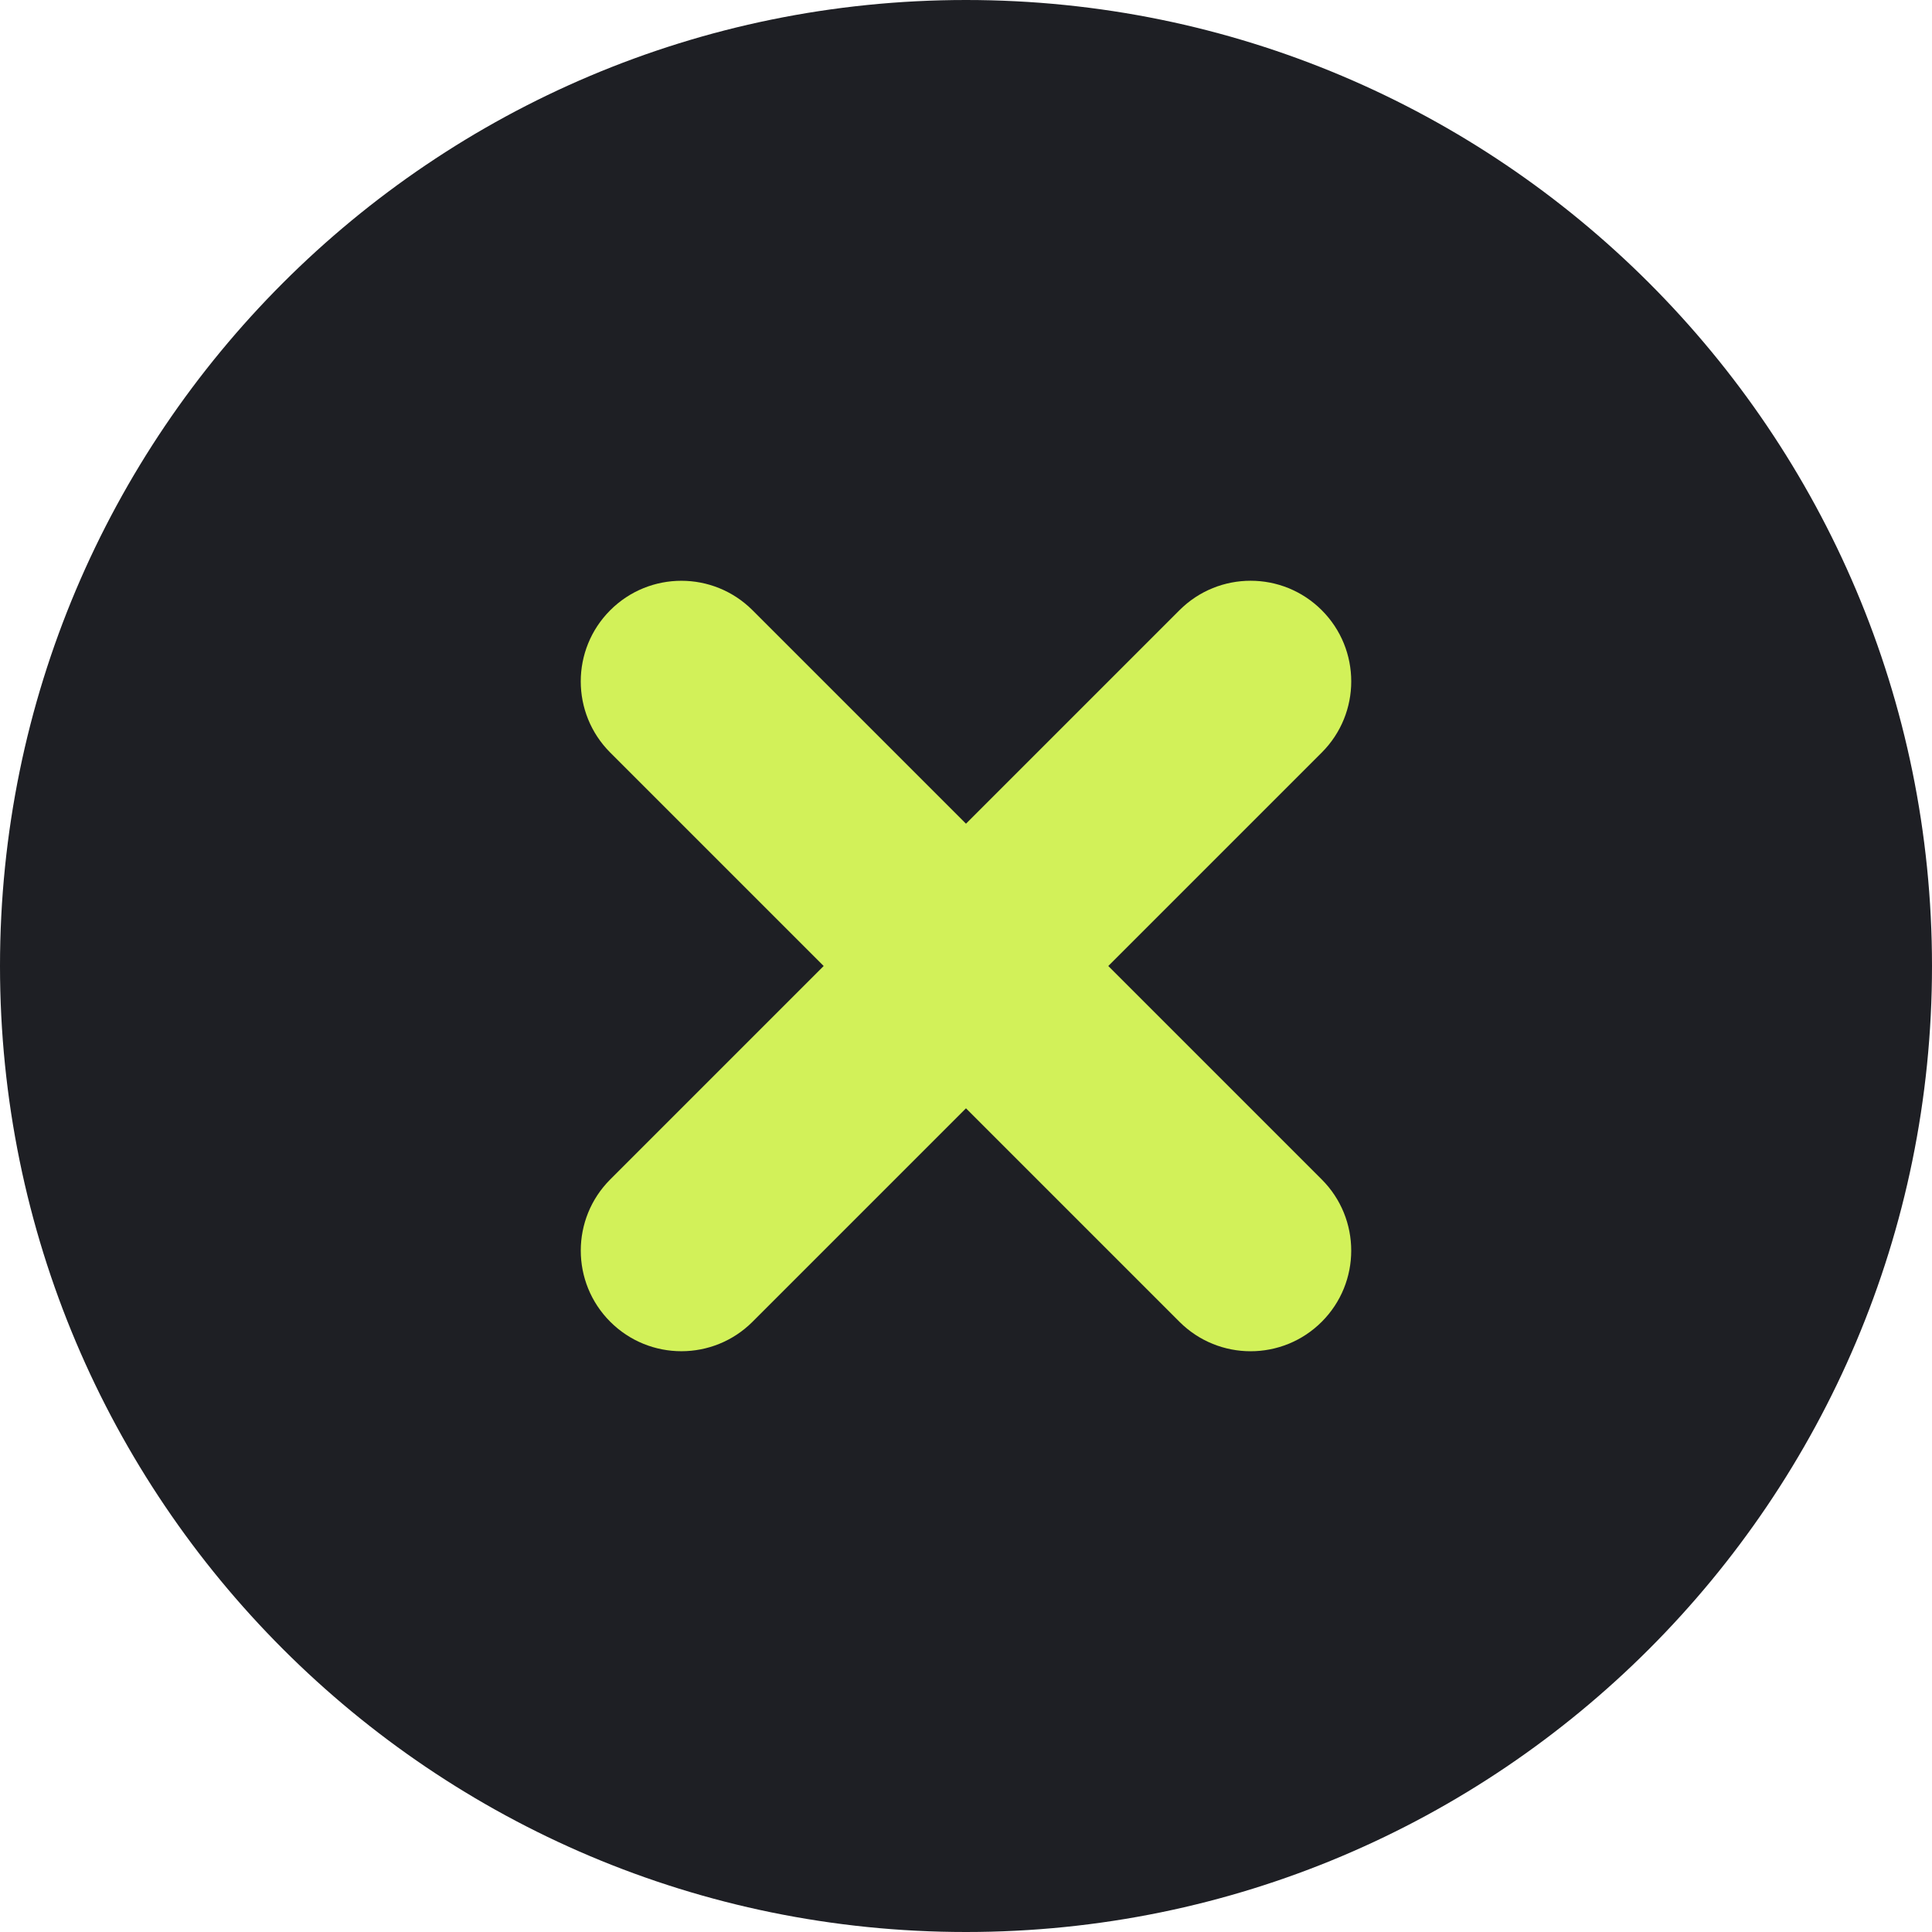
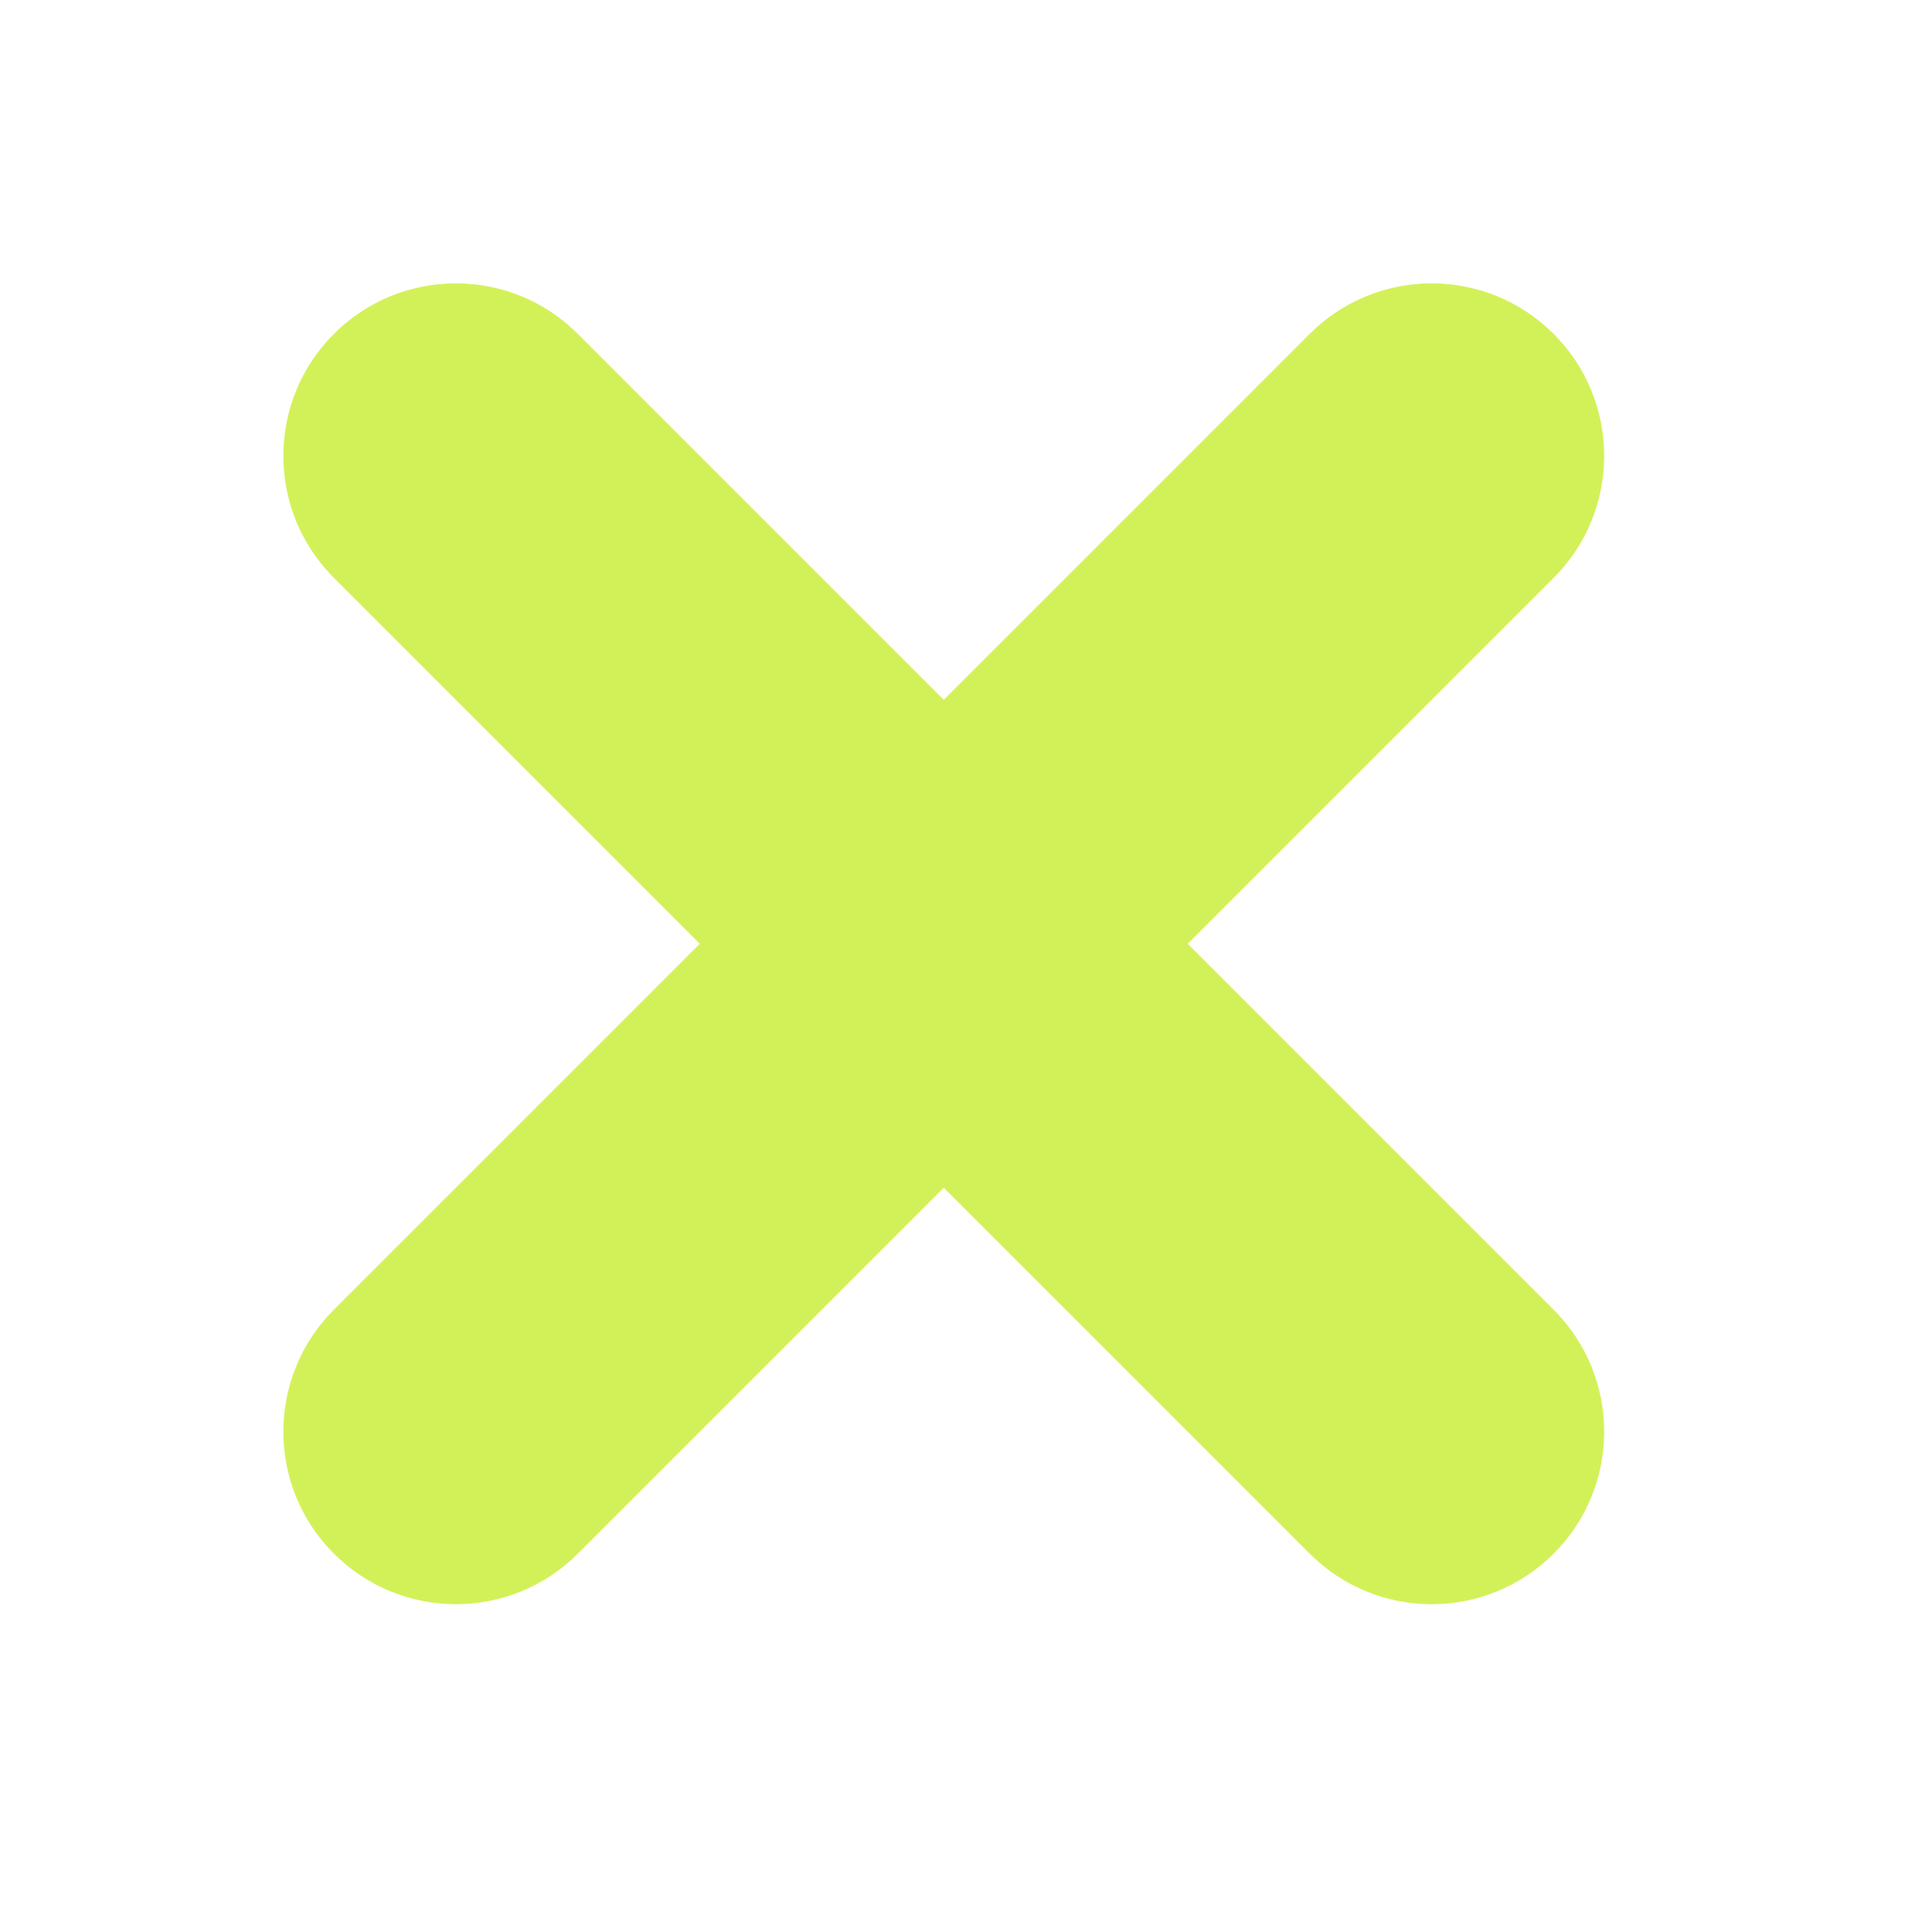
- <svg xmlns="http://www.w3.org/2000/svg" width="48" height="48" viewBox="0 0 48 48" fill="none">
-   <rect width="48" height="48" rx="24" fill="#1E1F24" />
-   <rect x="13.393" y="16.929" width="5" height="25" rx="2.5" transform="rotate(-45 13.3934 16.929)" fill="#D2F159" />
-   <rect x="31.071" y="13.393" width="5" height="25" rx="2.5" transform="rotate(45 31.0711 13.3933)" fill="#D2F159" />
+ <svg xmlns="http://www.w3.org/2000/svg" width="28" height="28" viewBox="0 0 28 28" fill="none">
+   <rect x="3.071" y="6.607" width="5" height="25" rx="2.5" transform="rotate(-45 3.07108 6.60669)" fill="#D2F159" />
+   <rect x="20.749" y="3.071" width="5" height="25" rx="2.5" transform="rotate(45 20.7487 3.07104)" fill="#D2F159" />
</svg>
